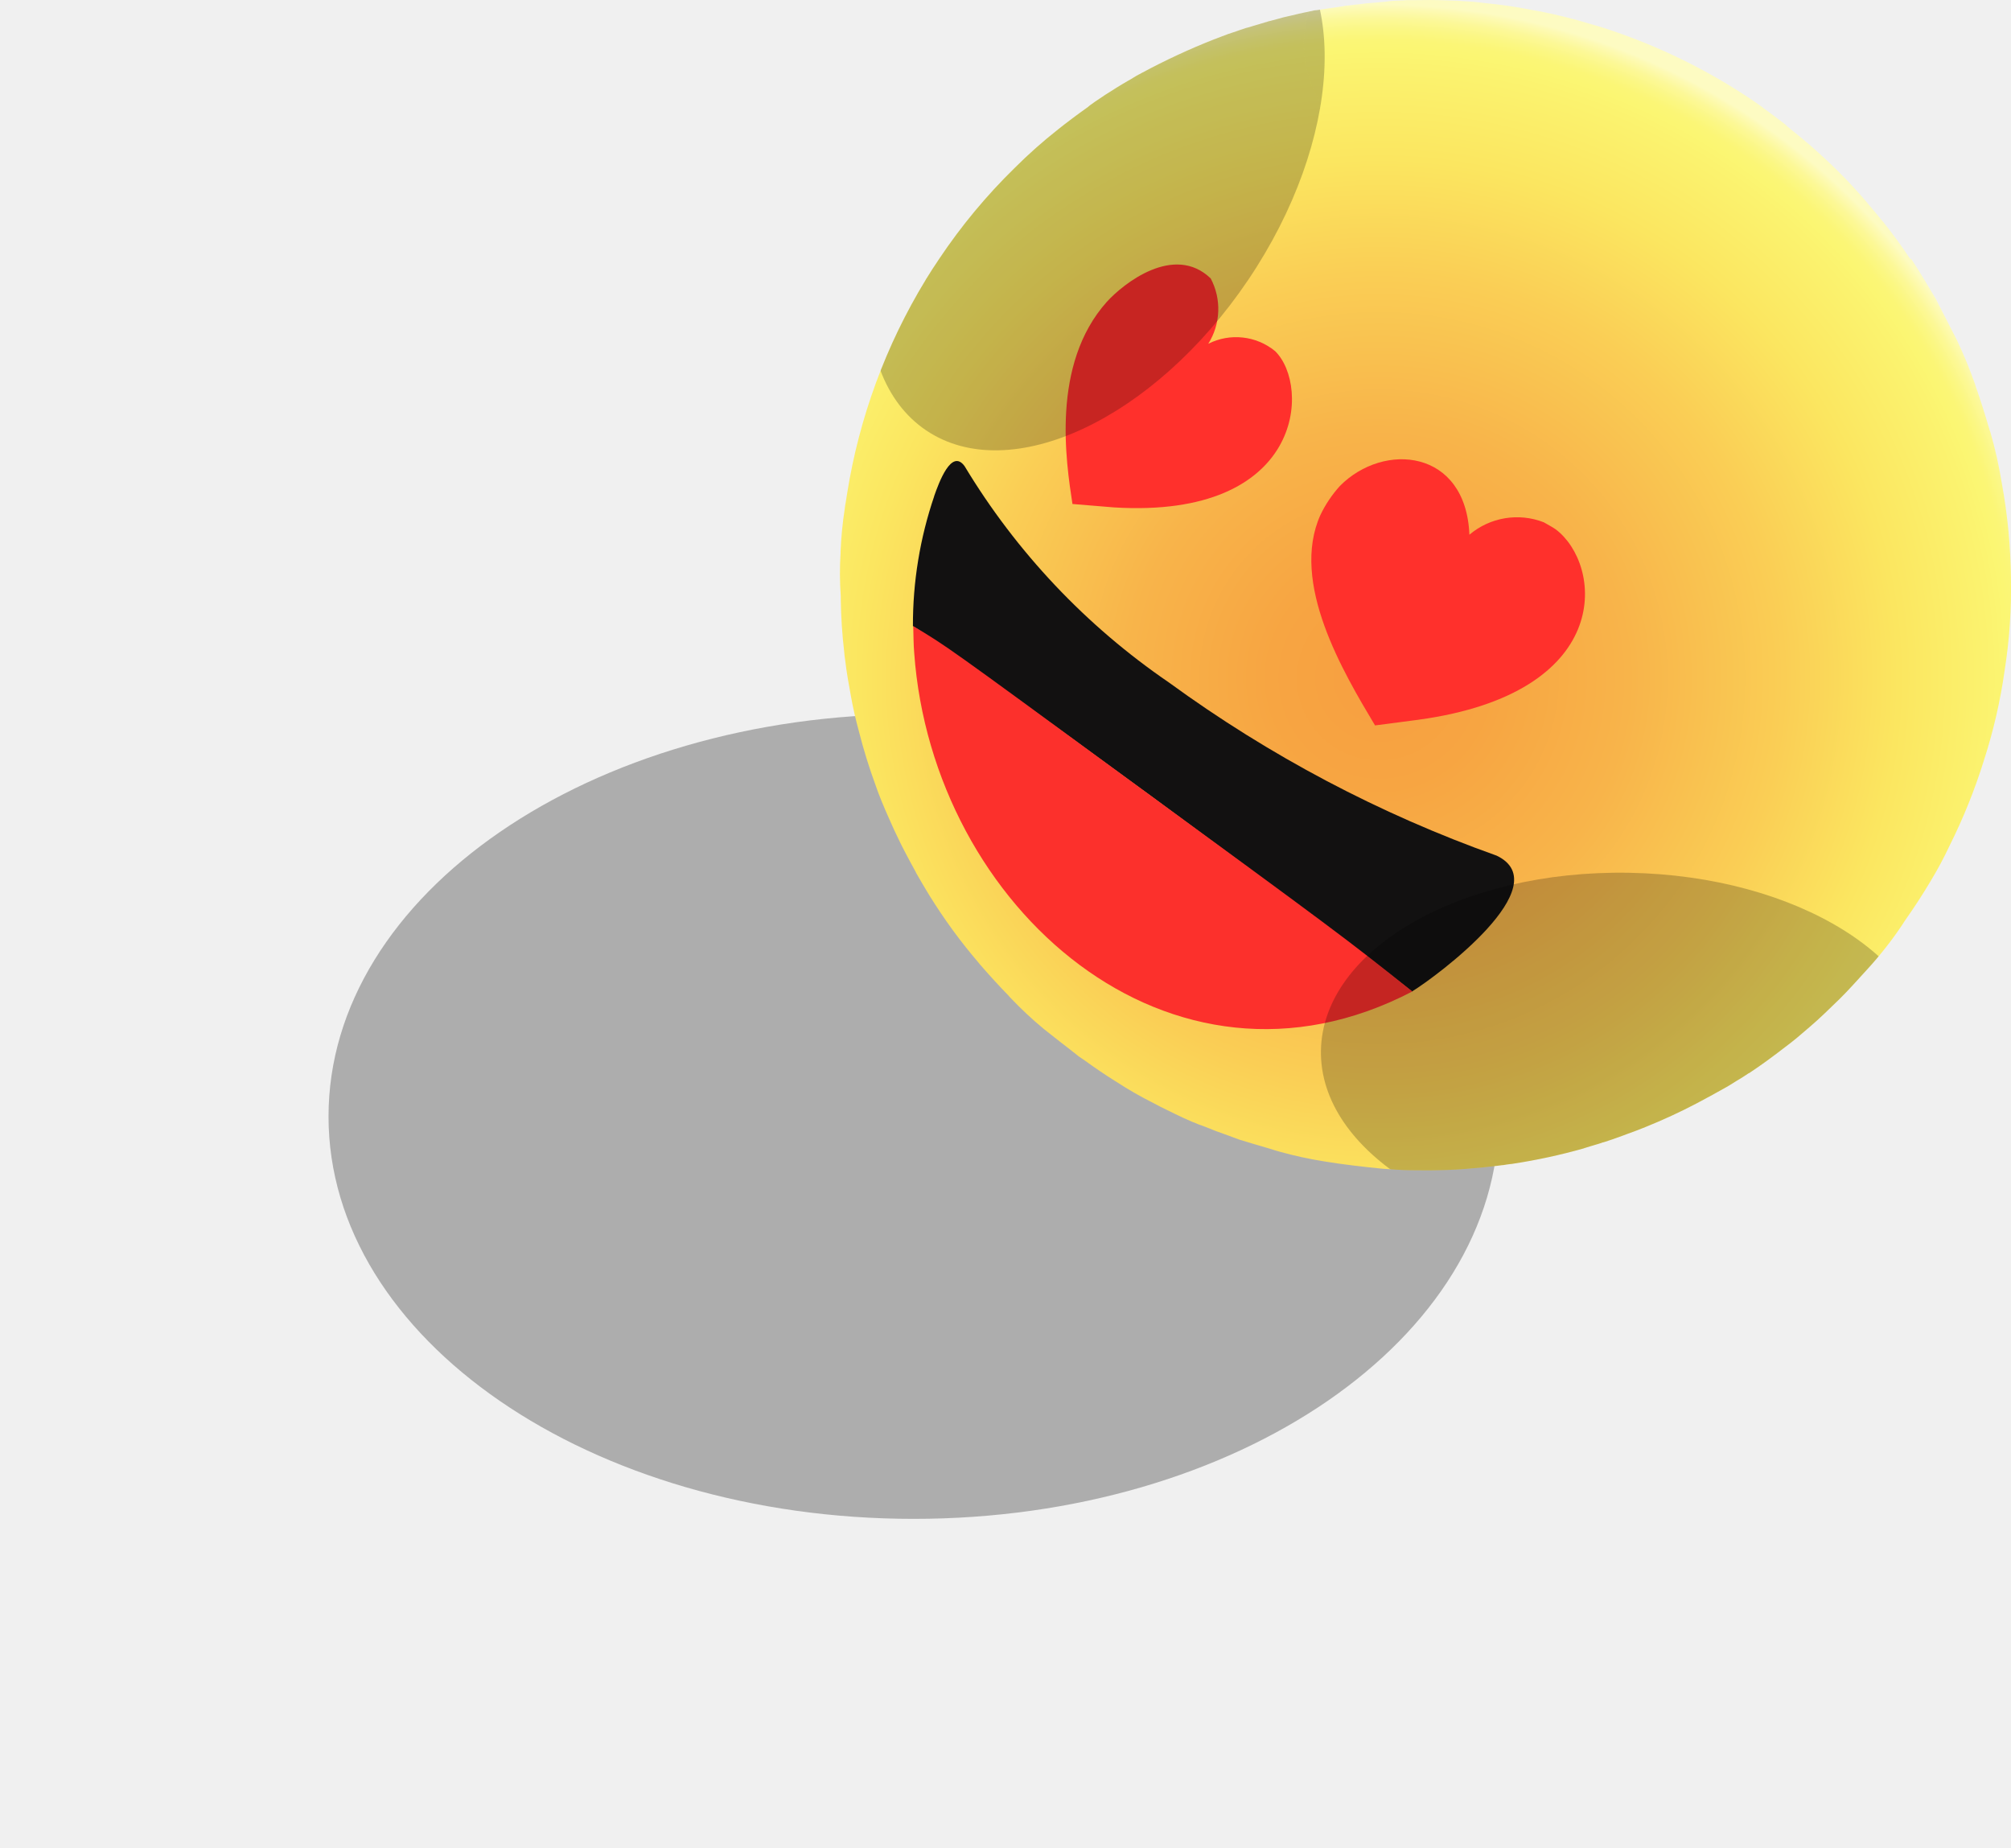
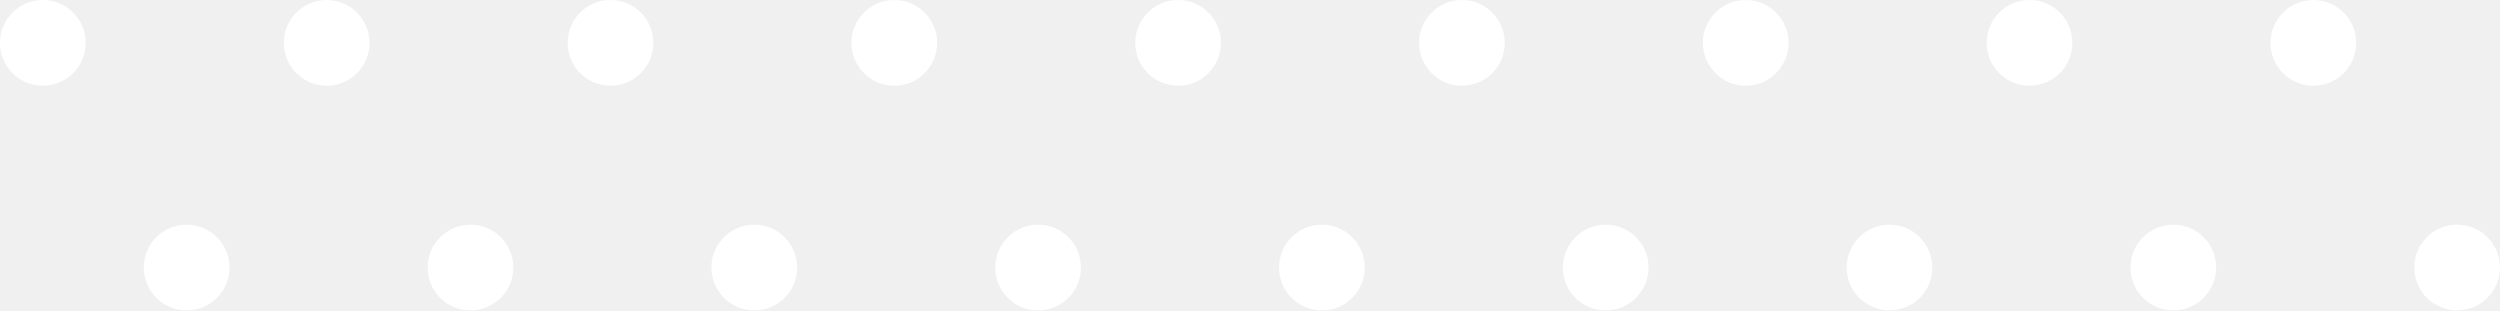
- <svg xmlns="http://www.w3.org/2000/svg" xmlns:xlink="http://www.w3.org/1999/xlink" width="82.478" height="75.758" viewBox="0 0 82.478 75.758">
+ <svg xmlns="http://www.w3.org/2000/svg" width="201.353" height="25" viewBox="0 0 201.353 25">
  <defs>
-     <radialGradient id="radial-gradient" cx="0.471" cy="0.58" r="0.575" gradientTransform="matrix(-0.999, -0.004, -0.004, 1, 0.933, 0.001)" gradientUnits="objectBoundingBox">
-       <stop offset="0" stop-color="#f79f40" />
-       <stop offset="0.163" stop-color="#f7a542" />
-       <stop offset="0.371" stop-color="#f8b44a" />
-       <stop offset="0.601" stop-color="#face55" />
-       <stop offset="0.771" stop-color="#fbe660" />
-       <stop offset="0.91" stop-color="#fbf36f" />
-       <stop offset="0.932" stop-color="#fbf672" />
-       <stop offset="0.947" stop-color="#fbf676" />
-       <stop offset="0.962" stop-color="#fbf783" />
-       <stop offset="0.978" stop-color="#fcf897" />
-       <stop offset="0.994" stop-color="#fdfab4" />
-       <stop offset="1" stop-color="#fdfbc2" />
-     </radialGradient>
    <clipPath id="clip-path">
-       <path id="Trazado_116496" data-name="Trazado 116496" d="M52.65,29.84v-.06c0-.11-.03-.77-.15-1.75-.01-.09-.02-.17-.03-.26-.02-.12-.04-.25-.06-.38a23.894,23.894,0,0,0-3.15-8.77c0-.01-.01-.01-.01-.02-.17-.29-.35-.57-.54-.85h0a23.353,23.353,0,0,0-3.06-3.74,20.449,20.449,0,0,0-1.77-1.6c-.39-.32-.78-.62-1.19-.91a.265.265,0,0,1-.06-.05l-.05-.04-.21-.15c-.26-.18-.55-.37-.86-.57h0c-.01-.01-.02-.01-.03-.02-.15-.09-.3-.19-.47-.28-.07-.04-.15-.09-.22-.13s-.12-.07-.19-.11a1.092,1.092,0,0,0-.15-.08,25.413,25.413,0,0,0-2.93-1.4c-.26-.11-.47-.18-.58-.23l-.18-.07-.18-.07c-.01,0-.02-.01-.03-.01l-.04-.01-.3-.1-.04-.01c-.01,0-.03-.01-.04-.01l-.2-.07a2.759,2.759,0,0,0-.27-.08l-.23-.07c-.04-.01-.09-.03-.13-.04-.01,0-.03-.01-.04-.01s-.03-.01-.05-.01a.636.636,0,0,1-.07-.02l-.26-.07-.22-.06c-.07-.02-.14-.03-.21-.05h-.01l-.13-.03-.25-.06-.18-.04a2.049,2.049,0,0,0-.24-.05c-.01,0-.03-.01-.04-.01-.06-.01-.12-.03-.18-.04l-.11-.02-.13-.03h-.02l-.04-.01c-.02,0-.05-.01-.07-.01a1.766,1.766,0,0,1-.2-.04.6.6,0,0,0-.12-.02h0a2.068,2.068,0,0,1-.22-.04l-.19-.03c-.03-.01-.07-.01-.11-.02a.985.985,0,0,0-.17-.02,1,1,0,0,0-.16-.02l-.27-.03-.25-.03c-.03,0-.05-.01-.08-.01h-.02a1.641,1.641,0,0,0-.23-.02l-.34-.03c-.08-.01-.16-.01-.23-.02-.09-.01-.17-.01-.26-.02s-.18-.01-.27-.02A.97.97,0,0,1,29.76,7h-.37c-.48-.01-.96-.01-1.45,0-.11,0-.21,0-.31.01s-.22.01-.32.02c-.07,0-.13.01-.19.01-.16.01-.31.02-.46.04-.05,0-.11.01-.16.01-.22.02-.43.04-.64.07-.1.01-.2.02-.3.04h-.01c-.02,0-.04.01-.06.01q-.24.03-.45.06c-.11.02-.23.04-.34.05-.26.04-.47.08-.61.11-.7.14-1.38.3-2.06.5-.41.11-.77.22-1.21.38a24.021,24.021,0,0,0-5.31,2.61h0c-.17.11-.33.22-.49.33a.265.265,0,0,0-.06.05c-.28.2-.56.4-.84.61a.423.423,0,0,1-.07.05l-.02.02-.02.02c-.01.01-.02.02-.03.02s-.02.01-.03.02c-.08.06-.15.12-.23.18-.15.12-.3.24-.44.36-.08.07-.16.13-.24.2-.16.14-.32.27-.46.4l-.02.02-.02.02c-.03.03-.07.06-.1.09-.75.69-1.21,1.19-1.24,1.22-.23.25-.46.51-.69.77-.16.19-.33.38-.5.59-.01.01-.02.03-.04.04l-.03.03c-.34.42-.69.89-1.08,1.46l-.01.01-.01.01c-.01.01-.01.02-.02.02-.18.26-.36.55-.54.86-.16.26-.32.52-.46.75l-.46.88c-.15.29-.29.56-.42.82a16.758,16.758,0,0,0-.76,1.82h0v.01c-.22.6-.42,1.23-.6,1.84l-.01.02a.037.037,0,0,1-.01.03,17.968,17.968,0,0,0-.5,2.13,23.506,23.506,0,0,0-.17,7.66,22.794,22.794,0,0,0,.82,3.68,23.944,23.944,0,0,0,1.38,3.51,15.311,15.311,0,0,0,.75,1.42c.32.56.68,1.11,1.06,1.66.04.07.09.13.13.2a16,16,0,0,0,1.39,1.8c.34.37.78.88,1.14,1.24s.83.82,1.22,1.15h0c.42.37.6.53.99.83q.72.585,1.47,1.08h.01c.16.11.32.22.49.32.19.12.38.24.55.34.09.05.22.13.36.21a.573.573,0,0,1,.07.04c.15.09.33.18.52.29.04.02.09.05.13.07a22.789,22.789,0,0,0,2.12,1c.18.07.42.17.7.28l.24.09.42.15.3.1.11.03c.01,0,.01,0,.02.01l.16.05a2.759,2.759,0,0,0,.27.08l.26.08c.01,0,.02,0,.02.01a22.1,22.1,0,0,0,2.96.66l.09.01c.08.01.17.03.27.04h.03l.23.03.53.06c.24.03.56.05.79.07s.49.03.74.04h.02c.13.01.25.01.37.01.33.01.77,0,1.1.01s.79-.03,1.13-.05c.72-.06,1.68-.17,2.39-.28a18.747,18.747,0,0,0,1.84-.38c.14-.04.28-.08.43-.12.43-.12.87-.25,1.24-.36l.43-.16c.35-.12.69-.25,1.03-.38l.17-.06c.4-.15.89-.38,1.32-.59.19-.09.37-.18.55-.28a15.71,15.71,0,0,0,1.56-.88c.02-.01.03-.02.05-.03.41-.26.82-.52,1.22-.81.09-.06.18-.12.26-.17l.44-.34c.12-.09.23-.18.35-.27l.66-.52a14.289,14.289,0,0,0,1.37-1.26l.03-.03.07-.07c.35-.35.74-.77,1.2-1.29a.138.138,0,0,0,.03-.04h0a20.958,20.958,0,0,0,2.02-2.71c.01-.01.01-.02.02-.03.19-.3.38-.61.57-.95v-.01h0c.08-.14.16-.29.24-.44.11-.2.22-.41.31-.59l.09-.18c.16-.32.31-.65.47-.99.21-.47.41-.94.56-1.36h0c.26-.7.5-1.44.71-2.23.13-.48.25-.96.33-1.41.1-.48.18-.98.25-1.5.02-.12.03-.23.05-.34.08-.69.14-1.41.16-2.14v-.13C52.68,31.04,52.68,30.45,52.65,29.84Z" transform="translate(-4.654 -6.992)" />
-     </clipPath>
-     <linearGradient id="linear-gradient" x1="-0.166" y1="-323.933" x2="-1.166" y2="-323.933" gradientUnits="objectBoundingBox">
-       <stop offset="0" stop-color="#19b79c" />
-       <stop offset="0.405" stop-color="#1dbb9e" />
-       <stop offset="0.825" stop-color="#2ac8a3" />
-       <stop offset="0.997" stop-color="#31cfa6" />
-     </linearGradient>
-     <linearGradient id="linear-gradient-2" x1="-2.106" y1="-363.238" x2="-3.08" y2="-363.238" xlink:href="#linear-gradient" />
-     <clipPath id="clip-path-2">
-       <path id="Trazado_116504" data-name="Trazado 116504" d="M4.652,29.65v-.06a15.757,15.757,0,0,1,.17-1.74,2.335,2.335,0,0,1,.04-.26c.02-.12.04-.25.06-.38a24.088,24.088,0,0,1,3.22-8.75c0-.01.01-.01.01-.02.18-.29.36-.57.55-.85h0a23.39,23.39,0,0,1,3.09-3.72,20.134,20.134,0,0,1,1.78-1.58q.585-.465,1.2-.9a.265.265,0,0,0,.06-.05l.05-.04.21-.15c.26-.18.55-.37.86-.56h0c.01-.01.02-.01.03-.02.15-.09.31-.19.47-.28a2.53,2.53,0,0,0,.22-.13c.06-.04.12-.07.19-.11.05-.03.1-.05.15-.08a27.308,27.308,0,0,1,2.95-1.37c.26-.1.47-.18.58-.22l.18-.06.18-.06c.01,0,.02-.01.03-.01l.05-.02.3-.1.04-.01c.01,0,.03-.01.04-.01l.2-.06c.08-.02.19-.06.27-.08l.23-.07a.647.647,0,0,0,.13-.04c.01,0,.03-.01.04-.01s.03-.01.05-.01a.637.637,0,0,0,.07-.02l.26-.07.22-.06c.07-.02.14-.03.21-.05h.01l.13-.03c.08-.02.18-.04.25-.06l.18-.04c.08-.02.16-.03.24-.05.01,0,.03-.01.04-.01a1.163,1.163,0,0,0,.18-.04l.11-.01.13-.02h.02l.04-.01c.02,0,.05-.01.07-.01l.2-.03c.04-.01.09-.01.13-.02h0l.22-.03.19-.03a.516.516,0,0,0,.11-.02.985.985,0,0,1,.17-.02c.06-.01.11-.01.16-.02l.27-.03.25-.03c.03,0,.05-.01.08-.01h.02c.07-.01.15-.01.23-.02l.34-.03c.08-.01.16-.01.23-.02a1.569,1.569,0,0,1,.24-.03,2.437,2.437,0,0,1,.27-.01.86.86,0,0,1,.16-.01l.15-.01h.24c.49-.01.97-.01,1.45.01.11,0,.21.01.31.01s.22.01.32.02c.07,0,.13.01.19.01.16.01.31.02.46.04.05.01.11.01.16.02.22.02.43.05.64.07.1.01.2.03.3.04h.01c.02,0,.04.01.06.01.16.02.31.05.45.07l.34.06c.26.05.47.09.6.11.69.14,1.38.31,2.06.52.41.11.76.23,1.21.39a24.178,24.178,0,0,1,5.28,2.65h0c.16.11.33.22.49.34a.265.265,0,0,1,.06.05c.28.2.56.41.83.62a.424.424,0,0,0,.07.05l.02.02.02.02.03.03c.01.01.02.01.02.02.08.06.15.12.22.18.15.12.3.24.44.36.08.07.16.14.24.2.16.14.31.28.46.41l.02.02.02.02c.03.03.07.06.1.09.75.69,1.2,1.2,1.23,1.23.23.25.46.51.68.78.16.19.32.38.49.59.01.01.02.03.04.04l.02.03c.33.42.69.89,1.07,1.47l.04.01.01.01c.01.01.01.02.02.02.17.26.36.56.54.86.16.26.31.53.45.75l.45.88c.15.29.29.56.42.82a18.431,18.431,0,0,1,.75,1.83h0v.01c.21.6.41,1.23.59,1.85l.01.02a.037.037,0,0,0,.01.03,17.59,17.59,0,0,1,.48,2.14,22.71,22.71,0,0,1,.37,3.87,21.465,21.465,0,0,1-.26,3.8,21.96,21.96,0,0,1-.85,3.68,23.286,23.286,0,0,1-1.41,3.5,15.244,15.244,0,0,1-.76,1.42c-.33.56-.69,1.11-1.07,1.65-.04.07-.09.13-.13.2a15.2,15.2,0,0,1-1.41,1.79c-.34.37-.79.88-1.15,1.23s-.84.82-1.22,1.14h0c-.43.37-.6.52-1,.82-.49.38-.98.74-1.48,1.07H41.9c-.16.11-.32.21-.49.31-.19.12-.38.24-.55.33-.09.05-.22.12-.36.2a.574.574,0,0,0-.07.04c-.15.08-.33.18-.52.28-.04.02-.09.05-.13.07a23.108,23.108,0,0,1-2.12.98c-.18.07-.42.17-.71.27l-.24.09-.42.15-.3.1-.11.03c-.01,0-.01,0-.02.01l-.16.05c-.08.02-.19.06-.27.08l-.26.08c-.01,0-.02,0-.02.01a23.962,23.962,0,0,1-2.96.64l-.09.01c-.08.01-.17.02-.27.04H31.8l-.23.03-.53.06c-.24.02-.56.05-.79.07s-.49.03-.74.04h-.02c-.13,0-.25.01-.37.01-.33.01-.77,0-1.1,0s-.79-.04-1.13-.06c-.72-.07-1.68-.18-2.39-.3a16.281,16.281,0,0,1-1.84-.4c-.14-.04-.28-.08-.43-.13-.43-.12-.87-.26-1.24-.37l-.43-.16c-.35-.12-.69-.25-1.03-.39l-.17-.06c-.4-.15-.88-.38-1.32-.6-.19-.09-.37-.18-.55-.28a15.612,15.612,0,0,1-1.55-.89.219.219,0,0,0-.05-.03c-.41-.26-.81-.53-1.21-.82-.09-.06-.17-.12-.25-.17L14,49.97c-.12-.09-.23-.18-.35-.27l-.66-.52a15.233,15.233,0,0,1-1.36-1.27l-.03-.03-.06-.07c-.34-.35-.74-.78-1.19-1.3a.138.138,0,0,1-.03-.04h0a21.889,21.889,0,0,1-2-2.73c-.01-.01-.01-.02-.02-.03-.18-.3-.37-.61-.56-.95v-.01h0c-.08-.14-.16-.29-.24-.44-.11-.21-.22-.41-.31-.59l-.09-.18c-.16-.32-.31-.65-.46-.99-.21-.47-.41-.95-.55-1.36h0a22.441,22.441,0,0,1-.69-2.23c-.13-.48-.24-.96-.32-1.41-.09-.49-.18-.98-.24-1.5-.02-.12-.03-.23-.04-.34a21.166,21.166,0,0,1-.14-2.14v-.13A13.347,13.347,0,0,1,4.652,29.65Z" transform="translate(-4.627 -6.983)" fill="url(#radial-gradient)" />
+       <rect id="Rectángulo_284102" data-name="Rectángulo 284102" width="201.353" height="25" fill="#fff" />
    </clipPath>
  </defs>
-   <g id="Grupo_157926" data-name="Grupo 157926" transform="translate(13.474)">
-     <ellipse id="Elipse_4737" data-name="Elipse 4737" cx="24" cy="16.5" rx="24" ry="16.5" transform="translate(0 29.284)" fill="#0b0b0b" opacity="0.292" style="mix-blend-mode: multiply;isolation: isolate" />
-     <path id="Trazado_116493" data-name="Trazado 116493" d="M4.652,29.65v-.06a15.757,15.757,0,0,1,.17-1.74,2.335,2.335,0,0,1,.04-.26c.02-.12.04-.25.06-.38a24.088,24.088,0,0,1,3.22-8.75c0-.01.01-.01.01-.02.18-.29.36-.57.55-.85h0a23.39,23.39,0,0,1,3.09-3.72,20.134,20.134,0,0,1,1.78-1.58q.585-.465,1.2-.9a.265.265,0,0,0,.06-.05l.05-.04.21-.15c.26-.18.55-.37.86-.56h0c.01-.01.02-.01.03-.02.15-.09.31-.19.47-.28a2.53,2.53,0,0,0,.22-.13c.06-.04.12-.07.19-.11.05-.03.1-.05.15-.08a27.308,27.308,0,0,1,2.95-1.37c.26-.1.47-.18.58-.22l.18-.06.18-.06c.01,0,.02-.01.03-.01l.05-.02.3-.1.04-.01c.01,0,.03-.01.04-.01l.2-.06c.08-.02.19-.06.27-.08l.23-.07a.647.647,0,0,0,.13-.04c.01,0,.03-.01.04-.01s.03-.01.05-.01a.637.637,0,0,0,.07-.02l.26-.07.22-.06c.07-.02.14-.03.21-.05h.01l.13-.03c.08-.02.18-.04.25-.06l.18-.04c.08-.02.16-.03.24-.05.01,0,.03-.01.04-.01a1.163,1.163,0,0,0,.18-.04l.11-.01.13-.02h.02l.04-.01c.02,0,.05-.01.07-.01l.2-.03c.04-.01.09-.01.13-.02h0l.22-.03.19-.03a.516.516,0,0,0,.11-.02.985.985,0,0,1,.17-.02c.06-.01.11-.01.16-.02l.27-.03.25-.03c.03,0,.05-.01.08-.01h.02c.07-.01.15-.01.23-.02l.34-.03c.08-.01.16-.01.23-.02a1.569,1.569,0,0,1,.24-.03,2.437,2.437,0,0,1,.27-.01.86.86,0,0,1,.16-.01l.15-.01h.24c.49-.01.97-.01,1.45.01.11,0,.21.01.31.01s.22.01.32.02c.07,0,.13.01.19.01.16.01.31.02.46.04.05.01.11.01.16.02.22.02.43.05.64.07.1.01.2.03.3.04h.01c.02,0,.04.01.06.01.16.02.31.05.45.07l.34.06c.26.05.47.09.6.11.69.14,1.38.31,2.06.52.41.11.76.23,1.21.39a24.178,24.178,0,0,1,5.28,2.65h0c.16.11.33.22.49.34a.265.265,0,0,1,.06.05c.28.2.56.41.83.62a.424.424,0,0,0,.07.05l.02.02.02.02.03.03c.01.01.02.01.02.02.08.06.15.12.22.18.15.12.3.24.44.36.08.07.16.14.24.2.16.14.31.28.46.41l.02.02.02.02c.03.03.07.06.1.09.75.69,1.2,1.2,1.23,1.23.23.25.46.51.68.78.16.19.32.38.49.59.01.01.02.03.04.04l.02.03c.33.42.69.89,1.07,1.47l.04.01.01.01c.01.01.01.02.02.02.17.26.36.56.54.86.16.26.31.53.45.75l.45.88c.15.29.29.56.42.82a18.431,18.431,0,0,1,.75,1.83h0v.01c.21.6.41,1.23.59,1.85l.01.02a.037.037,0,0,0,.01.03,17.59,17.59,0,0,1,.48,2.14,22.71,22.71,0,0,1,.37,3.87,21.465,21.465,0,0,1-.26,3.8,21.96,21.96,0,0,1-.85,3.68,23.286,23.286,0,0,1-1.41,3.5,15.244,15.244,0,0,1-.76,1.42c-.33.56-.69,1.11-1.07,1.65-.04.07-.09.13-.13.2a15.2,15.2,0,0,1-1.41,1.79c-.34.37-.79.88-1.15,1.23s-.84.82-1.22,1.14h0c-.43.37-.6.52-1,.82-.49.38-.98.74-1.48,1.07H41.9c-.16.11-.32.21-.49.31-.19.12-.38.24-.55.33-.09.05-.22.12-.36.2a.574.574,0,0,0-.07.04c-.15.08-.33.18-.52.28-.04.02-.09.05-.13.07a23.108,23.108,0,0,1-2.12.98c-.18.07-.42.17-.71.27l-.24.09-.42.15-.3.1-.11.03c-.01,0-.01,0-.02.01l-.16.05c-.08.02-.19.06-.27.08l-.26.08c-.01,0-.02,0-.02.01a23.962,23.962,0,0,1-2.96.64l-.09.01c-.08.01-.17.02-.27.04H31.8l-.23.03-.53.06c-.24.02-.56.05-.79.07s-.49.03-.74.04h-.02c-.13,0-.25.01-.37.01-.33.01-.77,0-1.1,0s-.79-.04-1.13-.06c-.72-.07-1.68-.18-2.39-.3a16.281,16.281,0,0,1-1.84-.4c-.14-.04-.28-.08-.43-.13-.43-.12-.87-.26-1.24-.37l-.43-.16c-.35-.12-.69-.25-1.03-.39l-.17-.06c-.4-.15-.88-.38-1.32-.6-.19-.09-.37-.18-.55-.28a15.612,15.612,0,0,1-1.55-.89.219.219,0,0,0-.05-.03c-.41-.26-.81-.53-1.21-.82-.09-.06-.17-.12-.25-.17L14,49.97c-.12-.09-.23-.18-.35-.27l-.66-.52a15.233,15.233,0,0,1-1.36-1.27l-.03-.03-.06-.07c-.34-.35-.74-.78-1.19-1.3a.138.138,0,0,1-.03-.04h0a21.889,21.889,0,0,1-2-2.73c-.01-.01-.01-.02-.02-.03-.18-.3-.37-.61-.56-.95v-.01h0c-.08-.14-.16-.29-.24-.44-.11-.21-.22-.41-.31-.59l-.09-.18c-.16-.32-.31-.65-.46-.99-.21-.47-.41-.95-.55-1.36h0a22.441,22.441,0,0,1-.69-2.23c-.13-.48-.24-.96-.32-1.41-.09-.49-.18-.98-.24-1.5-.02-.12-.03-.23-.04-.34a21.166,21.166,0,0,1-.14-2.14v-.13A13.347,13.347,0,0,1,4.652,29.65Z" transform="translate(16.349 -6.983)" fill="url(#radial-gradient)" />
-     <g id="Grupo_86225" data-name="Grupo 86225" transform="translate(20.955 0.009)" clip-path="url(#clip-path)">
-       <path id="Trazado_116494" data-name="Trazado 116494" d="M50.67,21.64a4.37,4.37,0,0,1,.18-.46C50.8,21.33,50.74,21.48,50.67,21.64Z" transform="translate(-48.844 -6.992)" fill="url(#linear-gradient)" />
-       <path id="Trazado_116495" data-name="Trazado 116495" d="M4.7,34.92c.03-.14.05-.28.08-.41C4.75,34.65,4.73,34.79,4.7,34.92Z" transform="translate(43.196 -6.992)" fill="url(#linear-gradient-2)" />
-     </g>
-     <path id="Trazado_116497" data-name="Trazado 116497" d="M25.873,27.33A16.375,16.375,0,0,0,25,32.66c2.26,1.39,16.97,12.2,20.47,14.98,1.03-.63,6.02-4.35,3.47-5.57a52.925,52.925,0,0,1-13.44-7.1,28.664,28.664,0,0,1-8.38-8.87c-.54-.75-1.06.69-1.25,1.23" transform="translate(-1.032 -6.983)" fill="#121111" />
-     <path id="Trazado_116499" data-name="Trazado 116499" d="M29.22,33.76c.75,10.43,10.52,19.05,20.43,13.88-2.65-2.12-3.33-2.62-11.66-8.71-7.45-5.46-7.45-5.46-8.81-6.27.01.33.01.77.04,1.1" transform="translate(-5.199 -6.983)" fill="#fc302c" />
-     <g id="Grupo_86231" data-name="Grupo 86231" transform="translate(40.307 18.833)">
-       <path id="Trazado_116501" data-name="Trazado 116501" d="M22.473,28.1c-1.25,2.78.93,6.44,2.24,8.63.65-.09,1.52-.19,2.17-.29,7.67-1.22,7.14-6.32,5.24-7.75-.14-.1-.34-.2-.49-.29a3.024,3.024,0,0,0-3.05.51c-.14-3.51-3.51-3.82-5.31-2a4.969,4.969,0,0,0-.8,1.19" transform="translate(-22.099 -25.816)" fill="#ff302c" />
-     </g>
-     <g id="Grupo_86232" data-name="Grupo 86232" transform="translate(30.232 10.846)">
-       <path id="Trazado_116503" data-name="Trazado 116503" d="M35.806,19.36c-2.3,2.57-1.67,6.58-1.41,8.29.51.04,1.19.1,1.7.14,7.78.48,8.08-4.98,6.61-6.41a2.529,2.529,0,0,0-2.74-.3,2.679,2.679,0,0,0,.1-2.68c-1.5-1.44-3.58.21-4.26.96" transform="translate(-34.117 -17.829)" fill="#ff302c" />
-     </g>
-     <g id="Enmascarar_grupo_59" data-name="Enmascarar grupo 59" transform="translate(20.976 0)" clip-path="url(#clip-path-2)">
-       <g id="Grupo_86233" data-name="Grupo 86233" transform="translate(-2.683 -7.272)" opacity="0.561" style="mix-blend-mode: multiply;isolation: isolate">
-         <g id="Grupo_86230" data-name="Grupo 86230" transform="translate(0)">
-           <ellipse id="Elipse_4734" data-name="Elipse 4734" cx="12.5" cy="7.5" rx="12.5" ry="7.5" transform="translate(21.707 1.557)" fill="#fff" opacity="0.743" />
-           <ellipse id="Elipse_4735" data-name="Elipse 4735" cx="12.5" cy="7.5" rx="12.5" ry="7.5" transform="translate(26.415 8.388) rotate(124)" opacity="0.387" />
-           <ellipse id="Elipse_4736" data-name="Elipse 4736" cx="12.5" cy="7.5" rx="12.5" ry="7.5" transform="matrix(-1, -0.017, 0.017, -1, 47.282, 58.274)" opacity="0.387" />
-         </g>
-       </g>
-     </g>
+   <g id="Grupo_852472" data-name="Grupo 852472" clip-path="url(#clip-path)">
+     <path id="Trazado_597847" data-name="Trazado 597847" d="M6.9,3.452A3.452,3.452,0,1,1,3.452,0,3.452,3.452,0,0,1,6.9,3.452" transform="translate(0 0)" fill="#fff" />
+     <path id="Trazado_597848" data-name="Trazado 597848" d="M37.707,3.452A3.452,3.452,0,1,1,34.255,0a3.452,3.452,0,0,1,3.452,3.452" transform="translate(-7.945 0)" fill="#fff" />
+     <path id="Trazado_597849" data-name="Trazado 597849" d="M68.511,3.452A3.452,3.452,0,1,1,65.059,0a3.452,3.452,0,0,1,3.452,3.452" transform="translate(-15.89 0)" fill="#fff" />
+     <path id="Trazado_597850" data-name="Trazado 597850" d="M99.314,3.452A3.452,3.452,0,1,1,95.862,0a3.452,3.452,0,0,1,3.452,3.452" transform="translate(-23.835 0)" fill="#fff" />
+     <path id="Trazado_597851" data-name="Trazado 597851" d="M130.118,3.452A3.452,3.452,0,1,1,126.666,0a3.452,3.452,0,0,1,3.452,3.452" transform="translate(-31.78 0)" fill="#fff" />
+     <path id="Trazado_597852" data-name="Trazado 597852" d="M160.921,3.452A3.452,3.452,0,1,1,157.469,0a3.452,3.452,0,0,1,3.452,3.452" transform="translate(-39.725 0)" fill="#fff" />
+     <path id="Trazado_597853" data-name="Trazado 597853" d="M191.725,3.452A3.452,3.452,0,1,1,188.273,0a3.452,3.452,0,0,1,3.452,3.452" transform="translate(-47.67 0)" fill="#fff" />
+     <path id="Trazado_597854" data-name="Trazado 597854" d="M222.528,3.452A3.452,3.452,0,1,1,219.076,0a3.452,3.452,0,0,1,3.452,3.452" transform="translate(-55.615 0)" fill="#fff" />
+     <path id="Trazado_597855" data-name="Trazado 597855" d="M253.332,3.452A3.452,3.452,0,1,1,249.879,0a3.453,3.453,0,0,1,3.453,3.452" transform="translate(-63.56 0)" fill="#fff" />
+     <path id="Trazado_597856" data-name="Trazado 597856" d="M22.51,27.838a3.452,3.452,0,1,1-3.452-3.452,3.452,3.452,0,0,1,3.452,3.452" transform="translate(-4.025 -6.29)" fill="#fff" />
+     <path id="Trazado_597857" data-name="Trazado 597857" d="M53.314,27.838a3.452,3.452,0,1,1-3.452-3.452,3.452,3.452,0,0,1,3.452,3.452" transform="translate(-11.97 -6.29)" fill="#fff" />
+     <path id="Trazado_597858" data-name="Trazado 597858" d="M84.117,27.838a3.452,3.452,0,1,1-3.452-3.452,3.452,3.452,0,0,1,3.452,3.452" transform="translate(-19.915 -6.29)" fill="#fff" />
+     <path id="Trazado_597859" data-name="Trazado 597859" d="M114.921,27.838a3.452,3.452,0,1,1-3.452-3.452,3.452,3.452,0,0,1,3.452,3.452" transform="translate(-27.86 -6.29)" fill="#fff" />
+     <path id="Trazado_597860" data-name="Trazado 597860" d="M145.724,27.838a3.452,3.452,0,1,1-3.452-3.452,3.452,3.452,0,0,1,3.452,3.452" transform="translate(-35.805 -6.29)" fill="#fff" />
+     <path id="Trazado_597861" data-name="Trazado 597861" d="M176.527,27.838a3.452,3.452,0,1,1-3.452-3.452,3.452,3.452,0,0,1,3.452,3.452" transform="translate(-43.75 -6.29)" fill="#fff" />
+     <path id="Trazado_597862" data-name="Trazado 597862" d="M207.331,27.838a3.452,3.452,0,1,1-3.452-3.452,3.452,3.452,0,0,1,3.452,3.452" transform="translate(-51.695 -6.29)" fill="#fff" />
+     <path id="Trazado_597863" data-name="Trazado 597863" d="M238.134,27.838a3.452,3.452,0,1,1-3.452-3.452,3.452,3.452,0,0,1,3.452,3.452" transform="translate(-59.64 -6.29)" fill="#fff" />
+     <path id="Trazado_597864" data-name="Trazado 597864" d="M268.938,27.838a3.452,3.452,0,1,1-3.452-3.452,3.452,3.452,0,0,1,3.452,3.452" transform="translate(-67.585 -6.29)" fill="#fff" />
  </g>
</svg>
